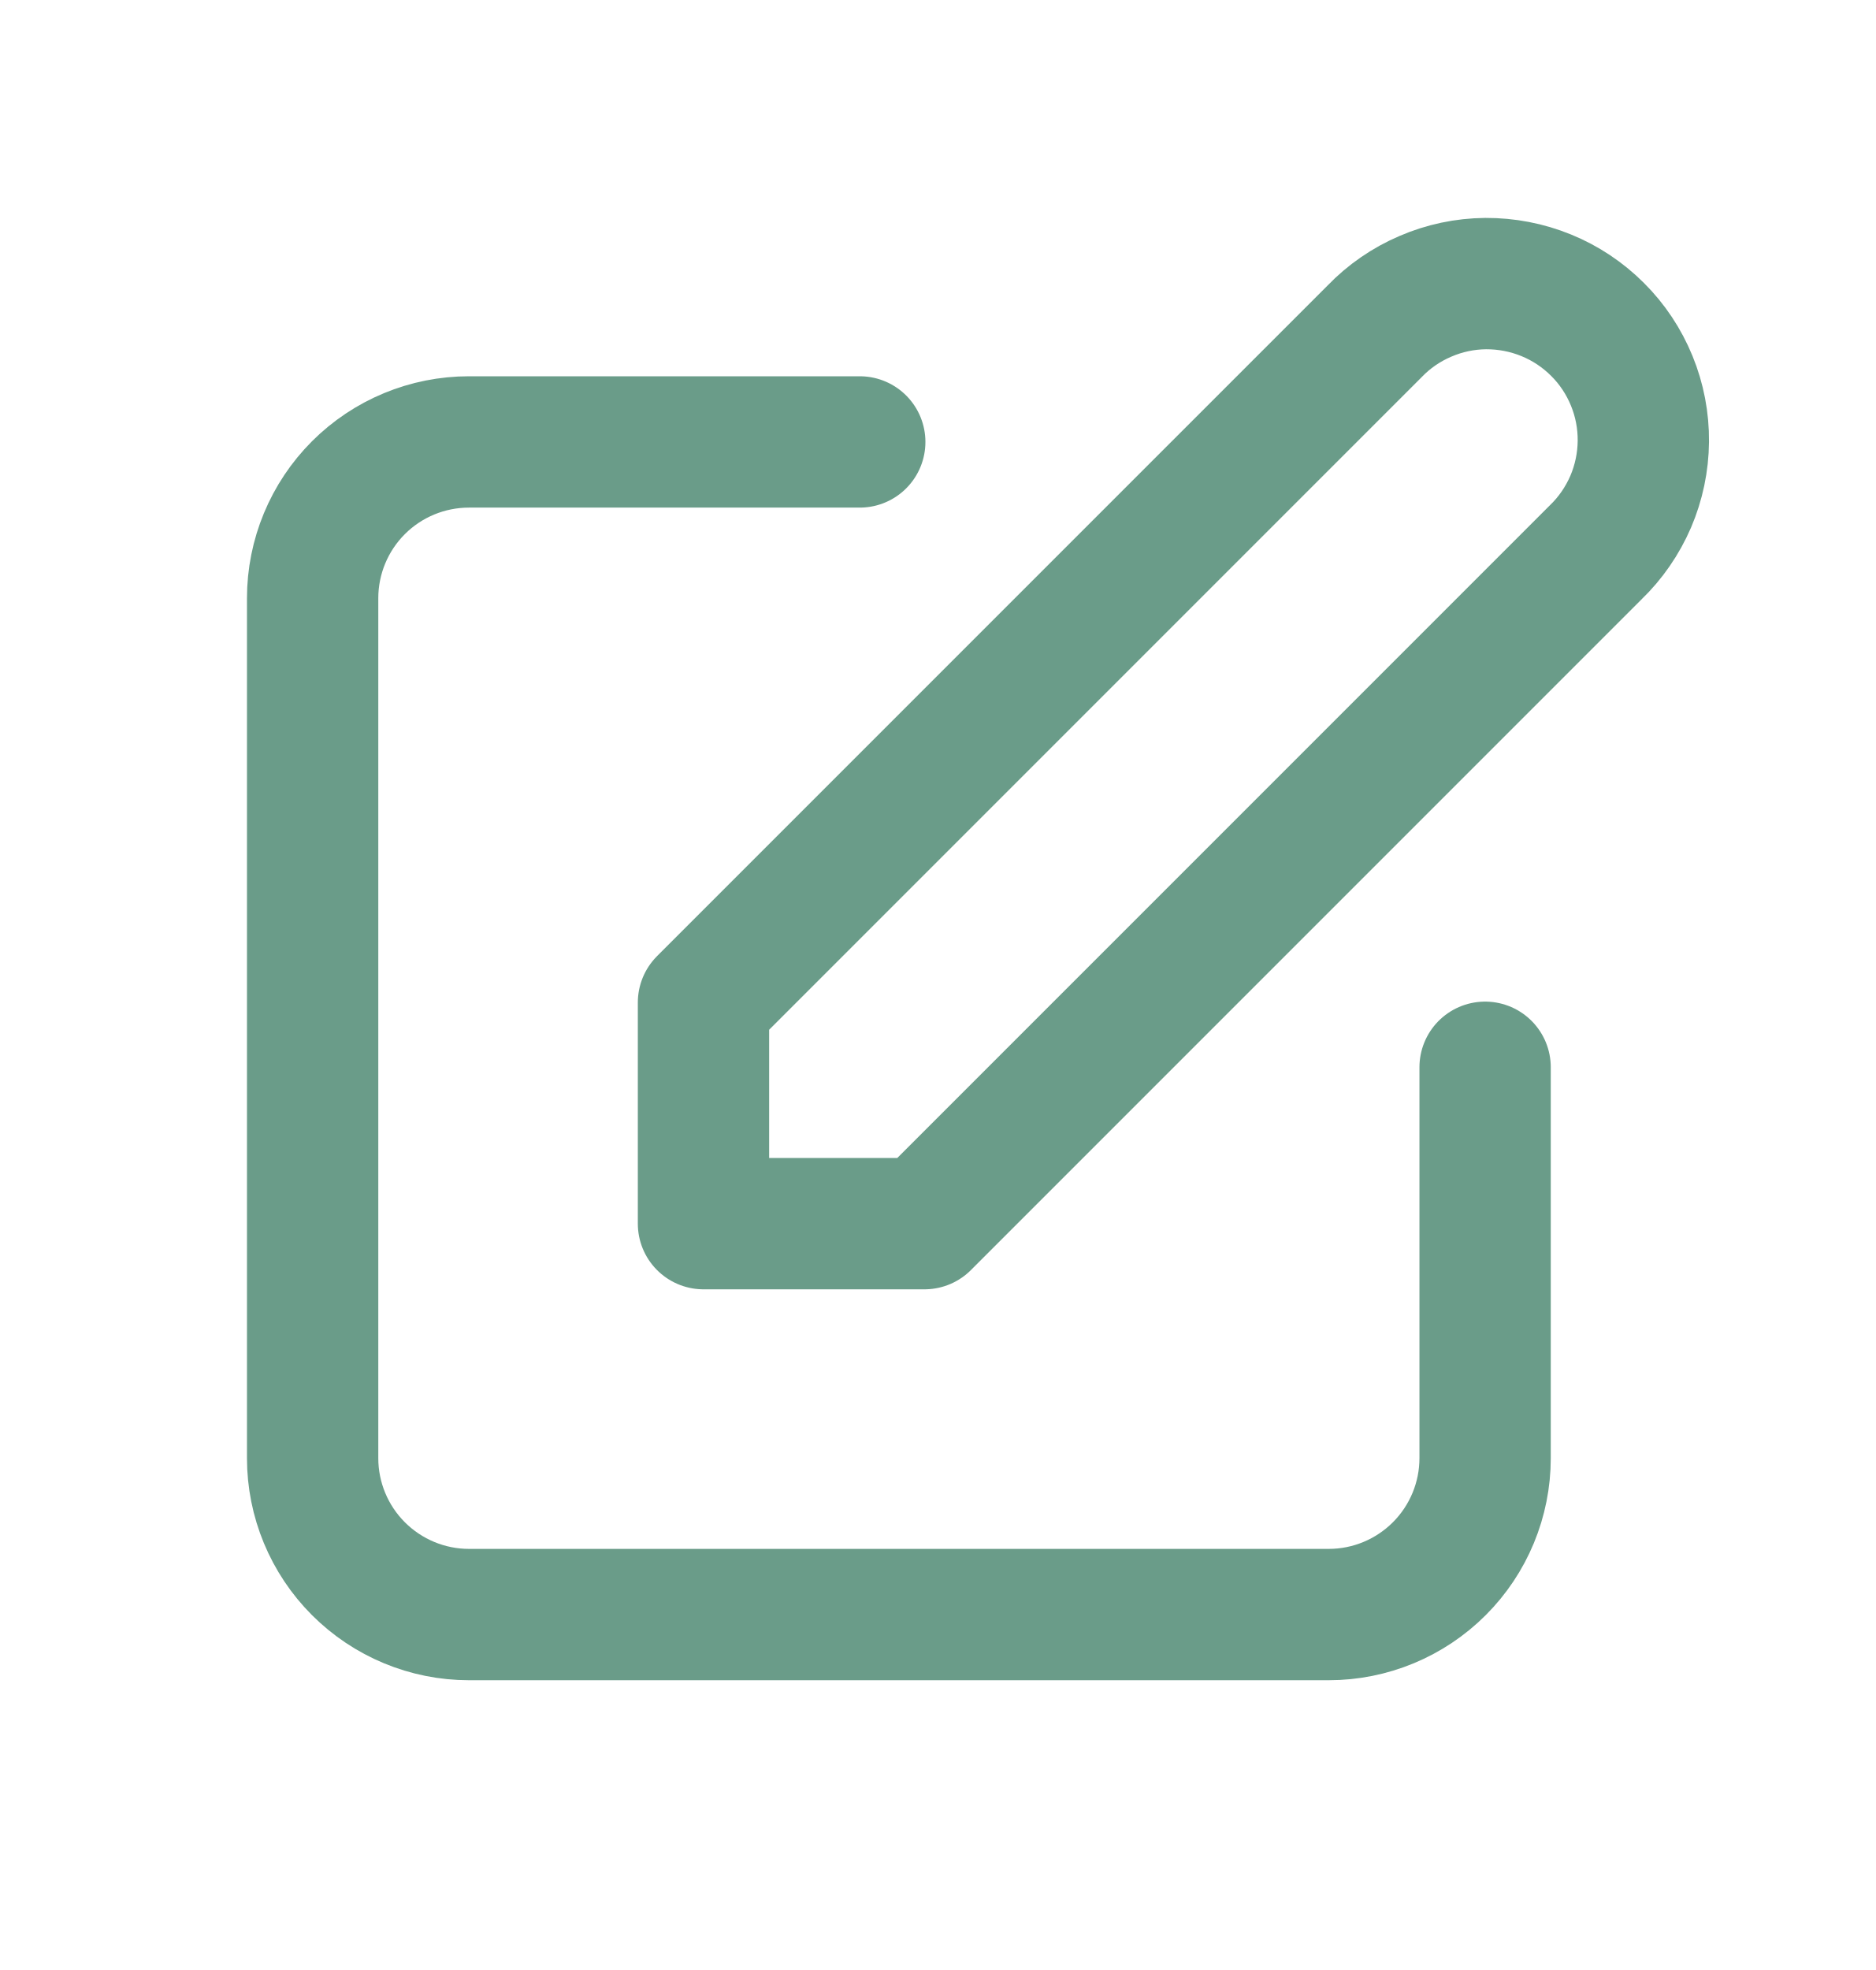
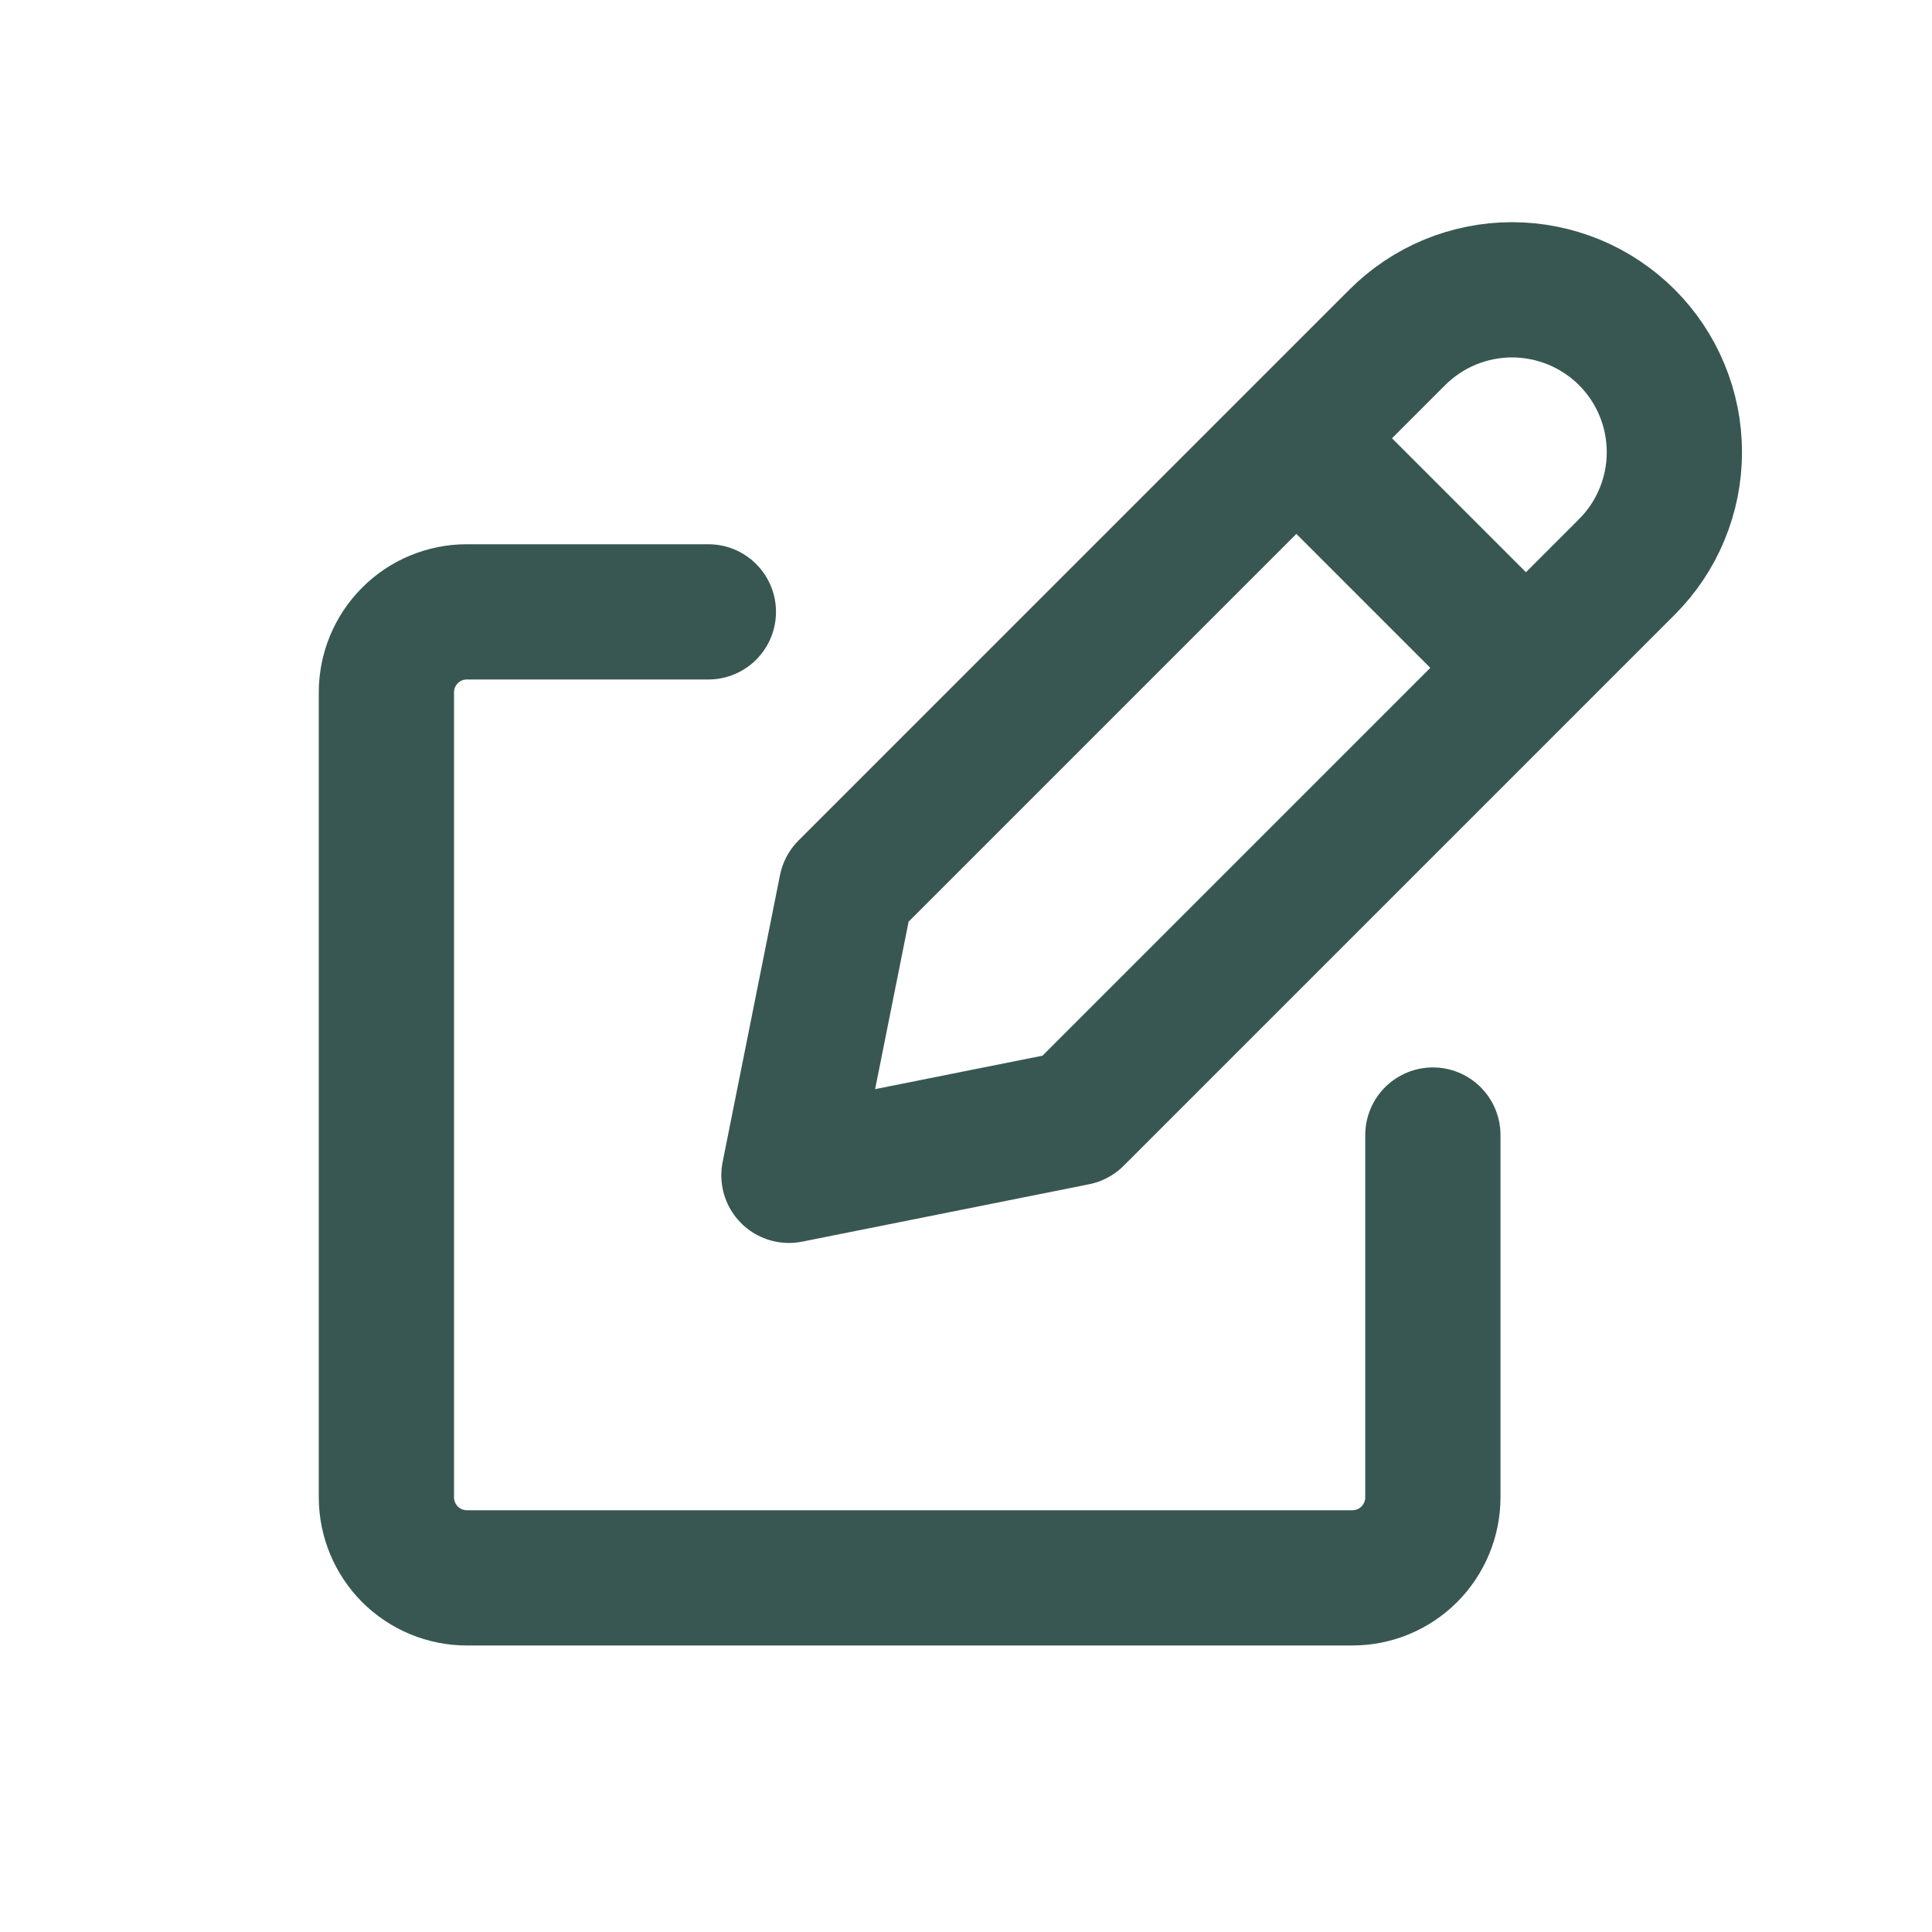
- <svg xmlns="http://www.w3.org/2000/svg" width="20" height="21" viewBox="0 0 20 21" fill="none">
-   <path d="M9.166 4.711H5C4.558 4.711 4.134 4.886 3.821 5.199C3.509 5.511 3.333 5.935 3.333 6.377V15.544C3.333 15.986 3.509 16.41 3.821 16.722C4.134 17.035 4.558 17.211 5 17.211H14.166C14.608 17.211 15.032 17.035 15.345 16.722C15.657 16.41 15.833 15.986 15.833 15.544V11.377M14.655 3.532C14.808 3.373 14.992 3.246 15.196 3.159C15.399 3.071 15.618 3.025 15.839 3.023C16.06 3.022 16.28 3.064 16.485 3.148C16.689 3.231 16.875 3.355 17.032 3.512C17.189 3.668 17.312 3.854 17.396 4.059C17.48 4.264 17.522 4.483 17.52 4.705C17.518 4.926 17.472 5.145 17.385 5.348C17.297 5.551 17.171 5.735 17.011 5.889L9.856 13.044H7.5V10.687L14.655 3.532Z" stroke="#6A9C89" stroke-width="1.4" stroke-linecap="round" stroke-linejoin="round" />
+ <svg xmlns="http://www.w3.org/2000/svg" width="20" height="20" viewBox="0 0 20 20" fill="none">
+   <g id="flowbite:edit-outline">
+     <path id="Vector" d="M13.42 4.537L15.797 6.914M7.333 6.334H4.833C4.612 6.334 4.4 6.421 4.244 6.578C4.088 6.734 4 6.946 4 7.167V15.5C4 15.721 4.088 15.933 4.244 16.09C4.4 16.246 4.612 16.334 4.833 16.334H14C14.221 16.334 14.433 16.246 14.589 16.09C14.745 15.933 14.833 15.721 14.833 15.5V11.75M16.841 3.492C16.997 3.648 17.121 3.833 17.205 4.037C17.29 4.241 17.333 4.46 17.333 4.681C17.333 4.902 17.29 5.12 17.205 5.324C17.121 5.528 16.997 5.713 16.841 5.869L11.137 11.573L8.167 12.167L8.761 9.196L14.464 3.493C14.62 3.337 14.805 3.213 15.009 3.128C15.213 3.044 15.432 3 15.652 3C15.873 3 16.092 3.044 16.296 3.128C16.5 3.213 16.685 3.336 16.841 3.492Z" stroke="#385752" stroke-width="1.4" stroke-linecap="round" stroke-linejoin="round" />
+   </g>
</svg>
